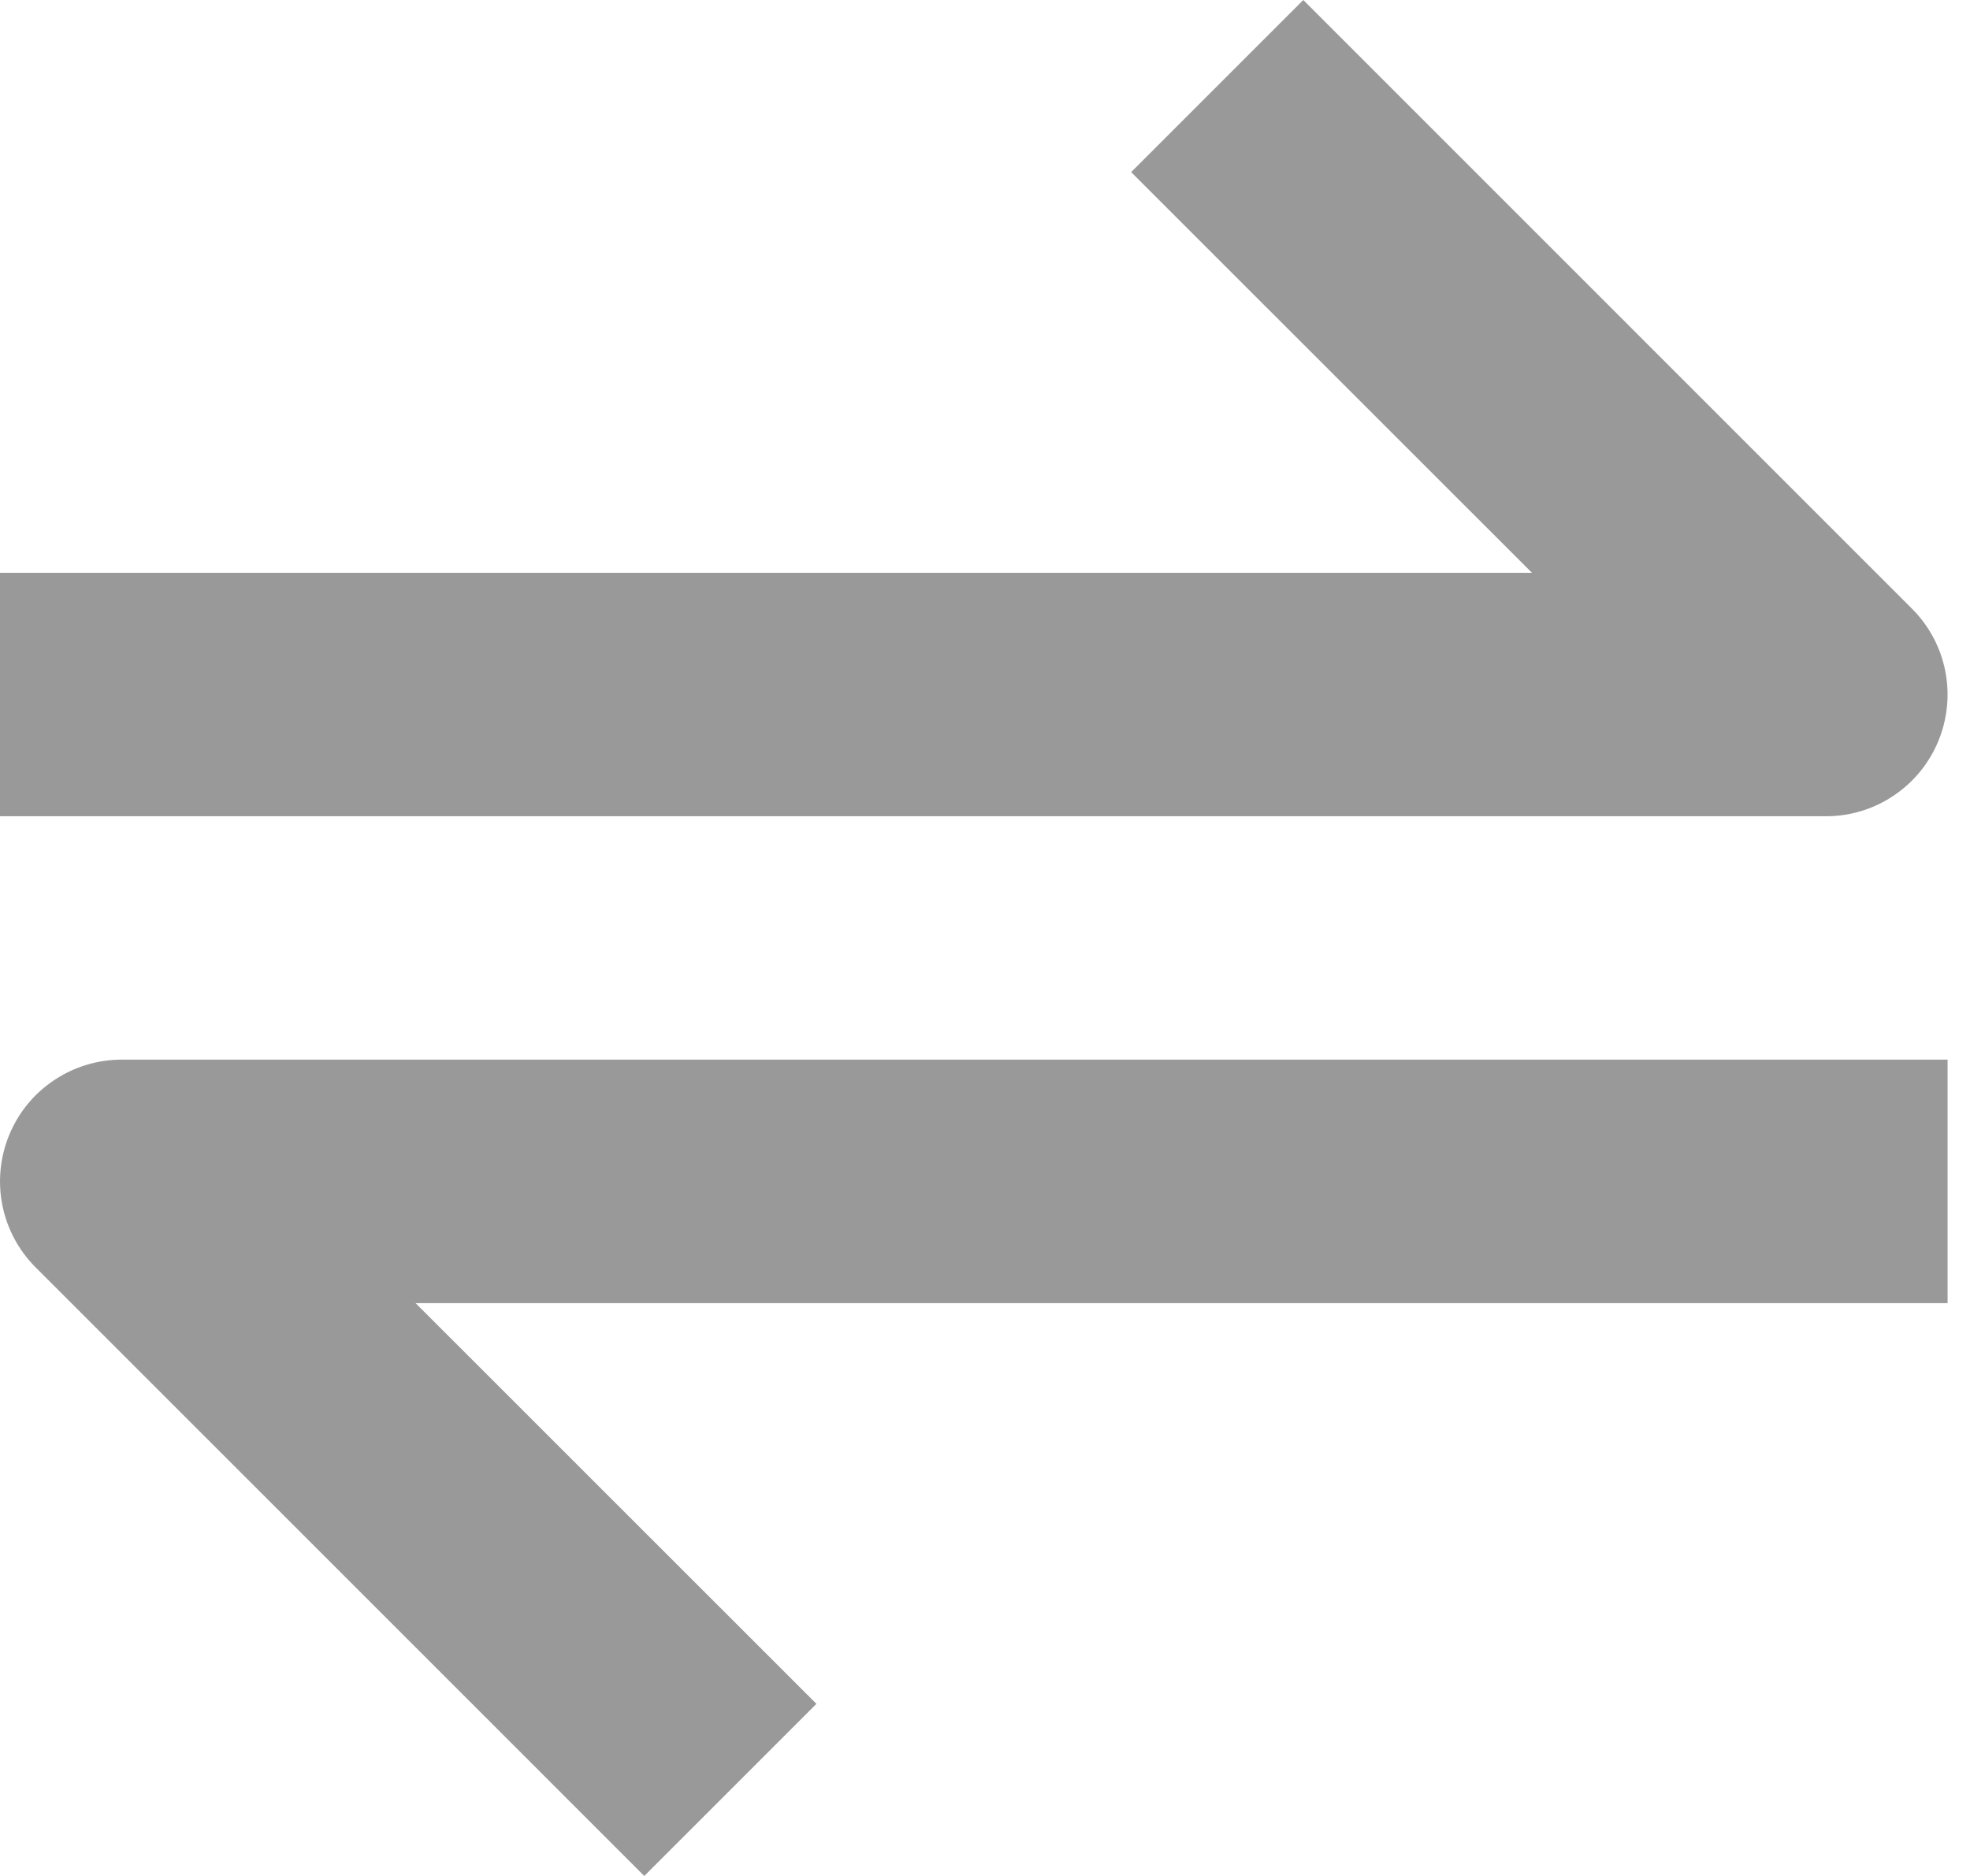
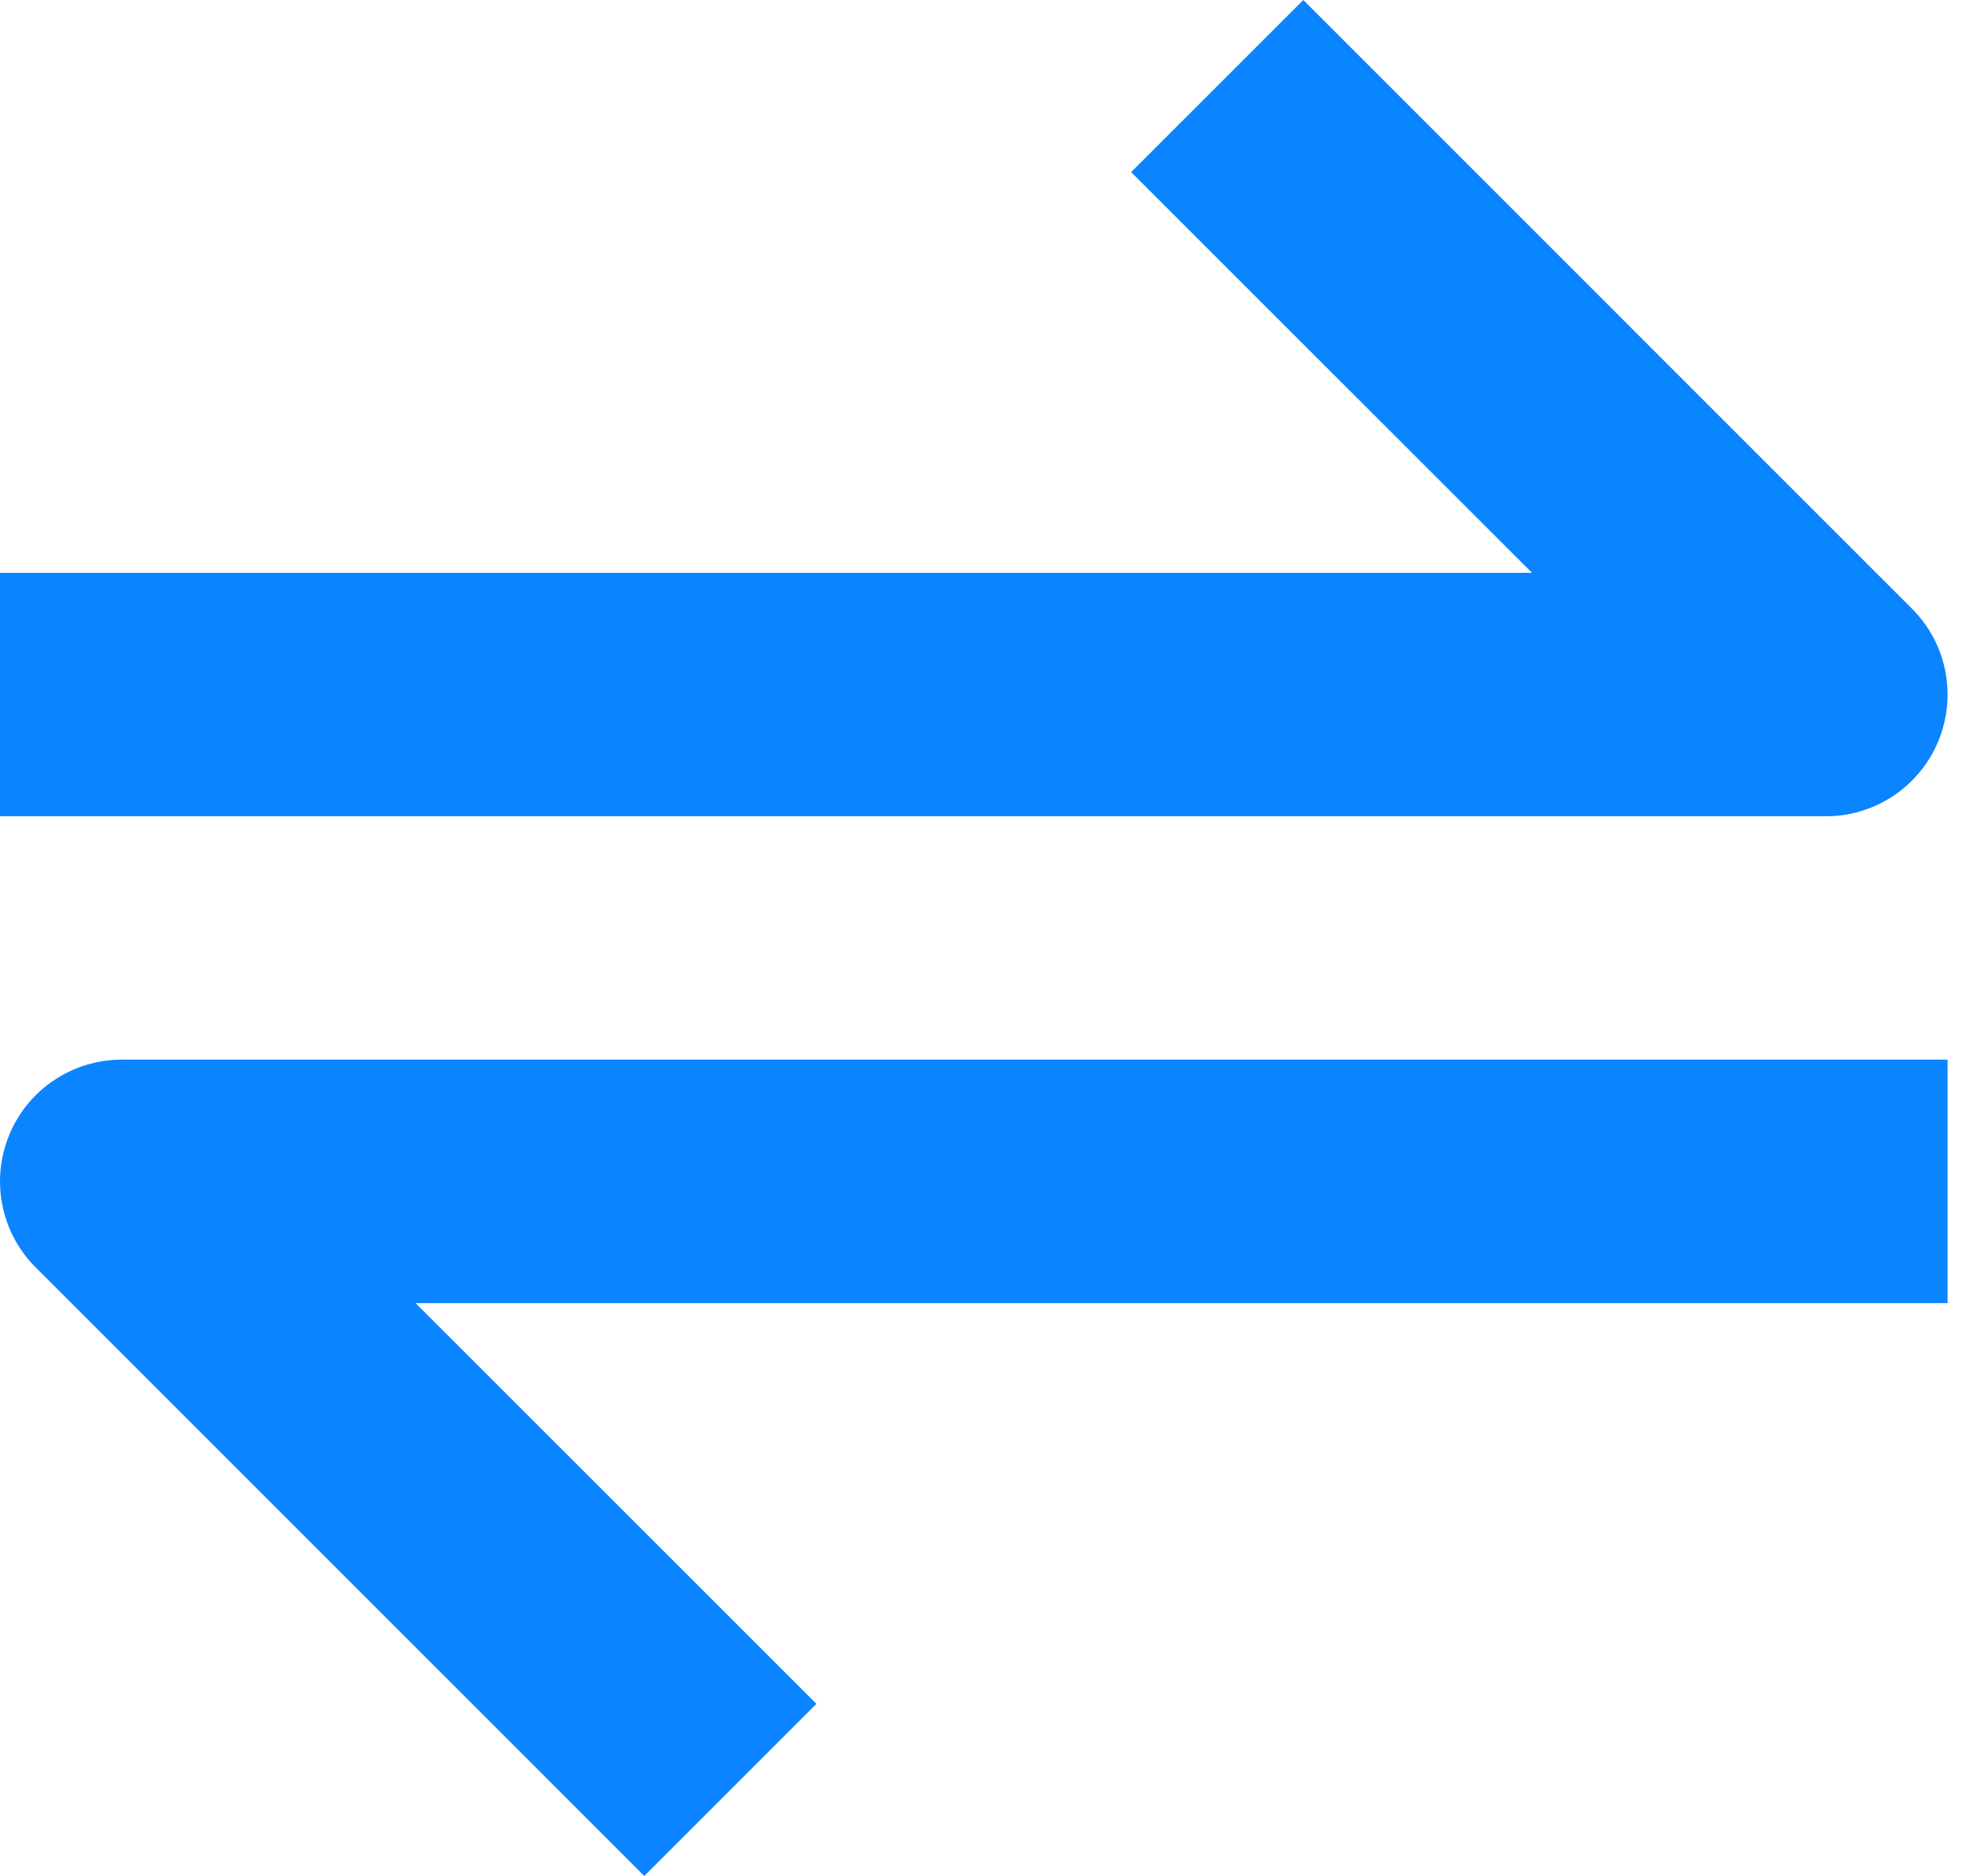
<svg xmlns="http://www.w3.org/2000/svg" width="21" height="20" viewBox="0 0 21 20" fill="none">
-   <path d="M20.662 7.902C20.76 7.665 20.786 7.404 20.736 7.152C20.686 6.9 20.562 6.669 20.38 6.488L13.893 0L12.058 1.835L16.331 6.107H0V8.702H19.463C19.72 8.703 19.97 8.627 20.184 8.484C20.397 8.342 20.564 8.139 20.662 7.902ZM0.099 12.098C0.001 12.335 -0.025 12.596 0.025 12.848C0.075 13.1 0.199 13.331 0.38 13.512L6.868 20L8.703 18.165L4.43 13.893H20.761V11.297H1.298C1.041 11.297 0.79 11.373 0.577 11.516C0.363 11.658 0.197 11.861 0.099 12.098Z" fill="#999999" />
+   <path d="M20.662 7.902C20.76 7.665 20.786 7.404 20.736 7.152C20.686 6.9 20.562 6.669 20.38 6.488L13.893 0L12.058 1.835L16.331 6.107H0V8.702H19.463C19.72 8.703 19.97 8.627 20.184 8.484C20.397 8.342 20.564 8.139 20.662 7.902ZM0.099 12.098C0.001 12.335 -0.025 12.596 0.025 12.848C0.075 13.1 0.199 13.331 0.38 13.512L6.868 20L8.703 18.165L4.43 13.893H20.761V11.297H1.298C1.041 11.297 0.79 11.373 0.577 11.516C0.363 11.658 0.197 11.861 0.099 12.098Z" fill="#0A84FF" />
</svg>
